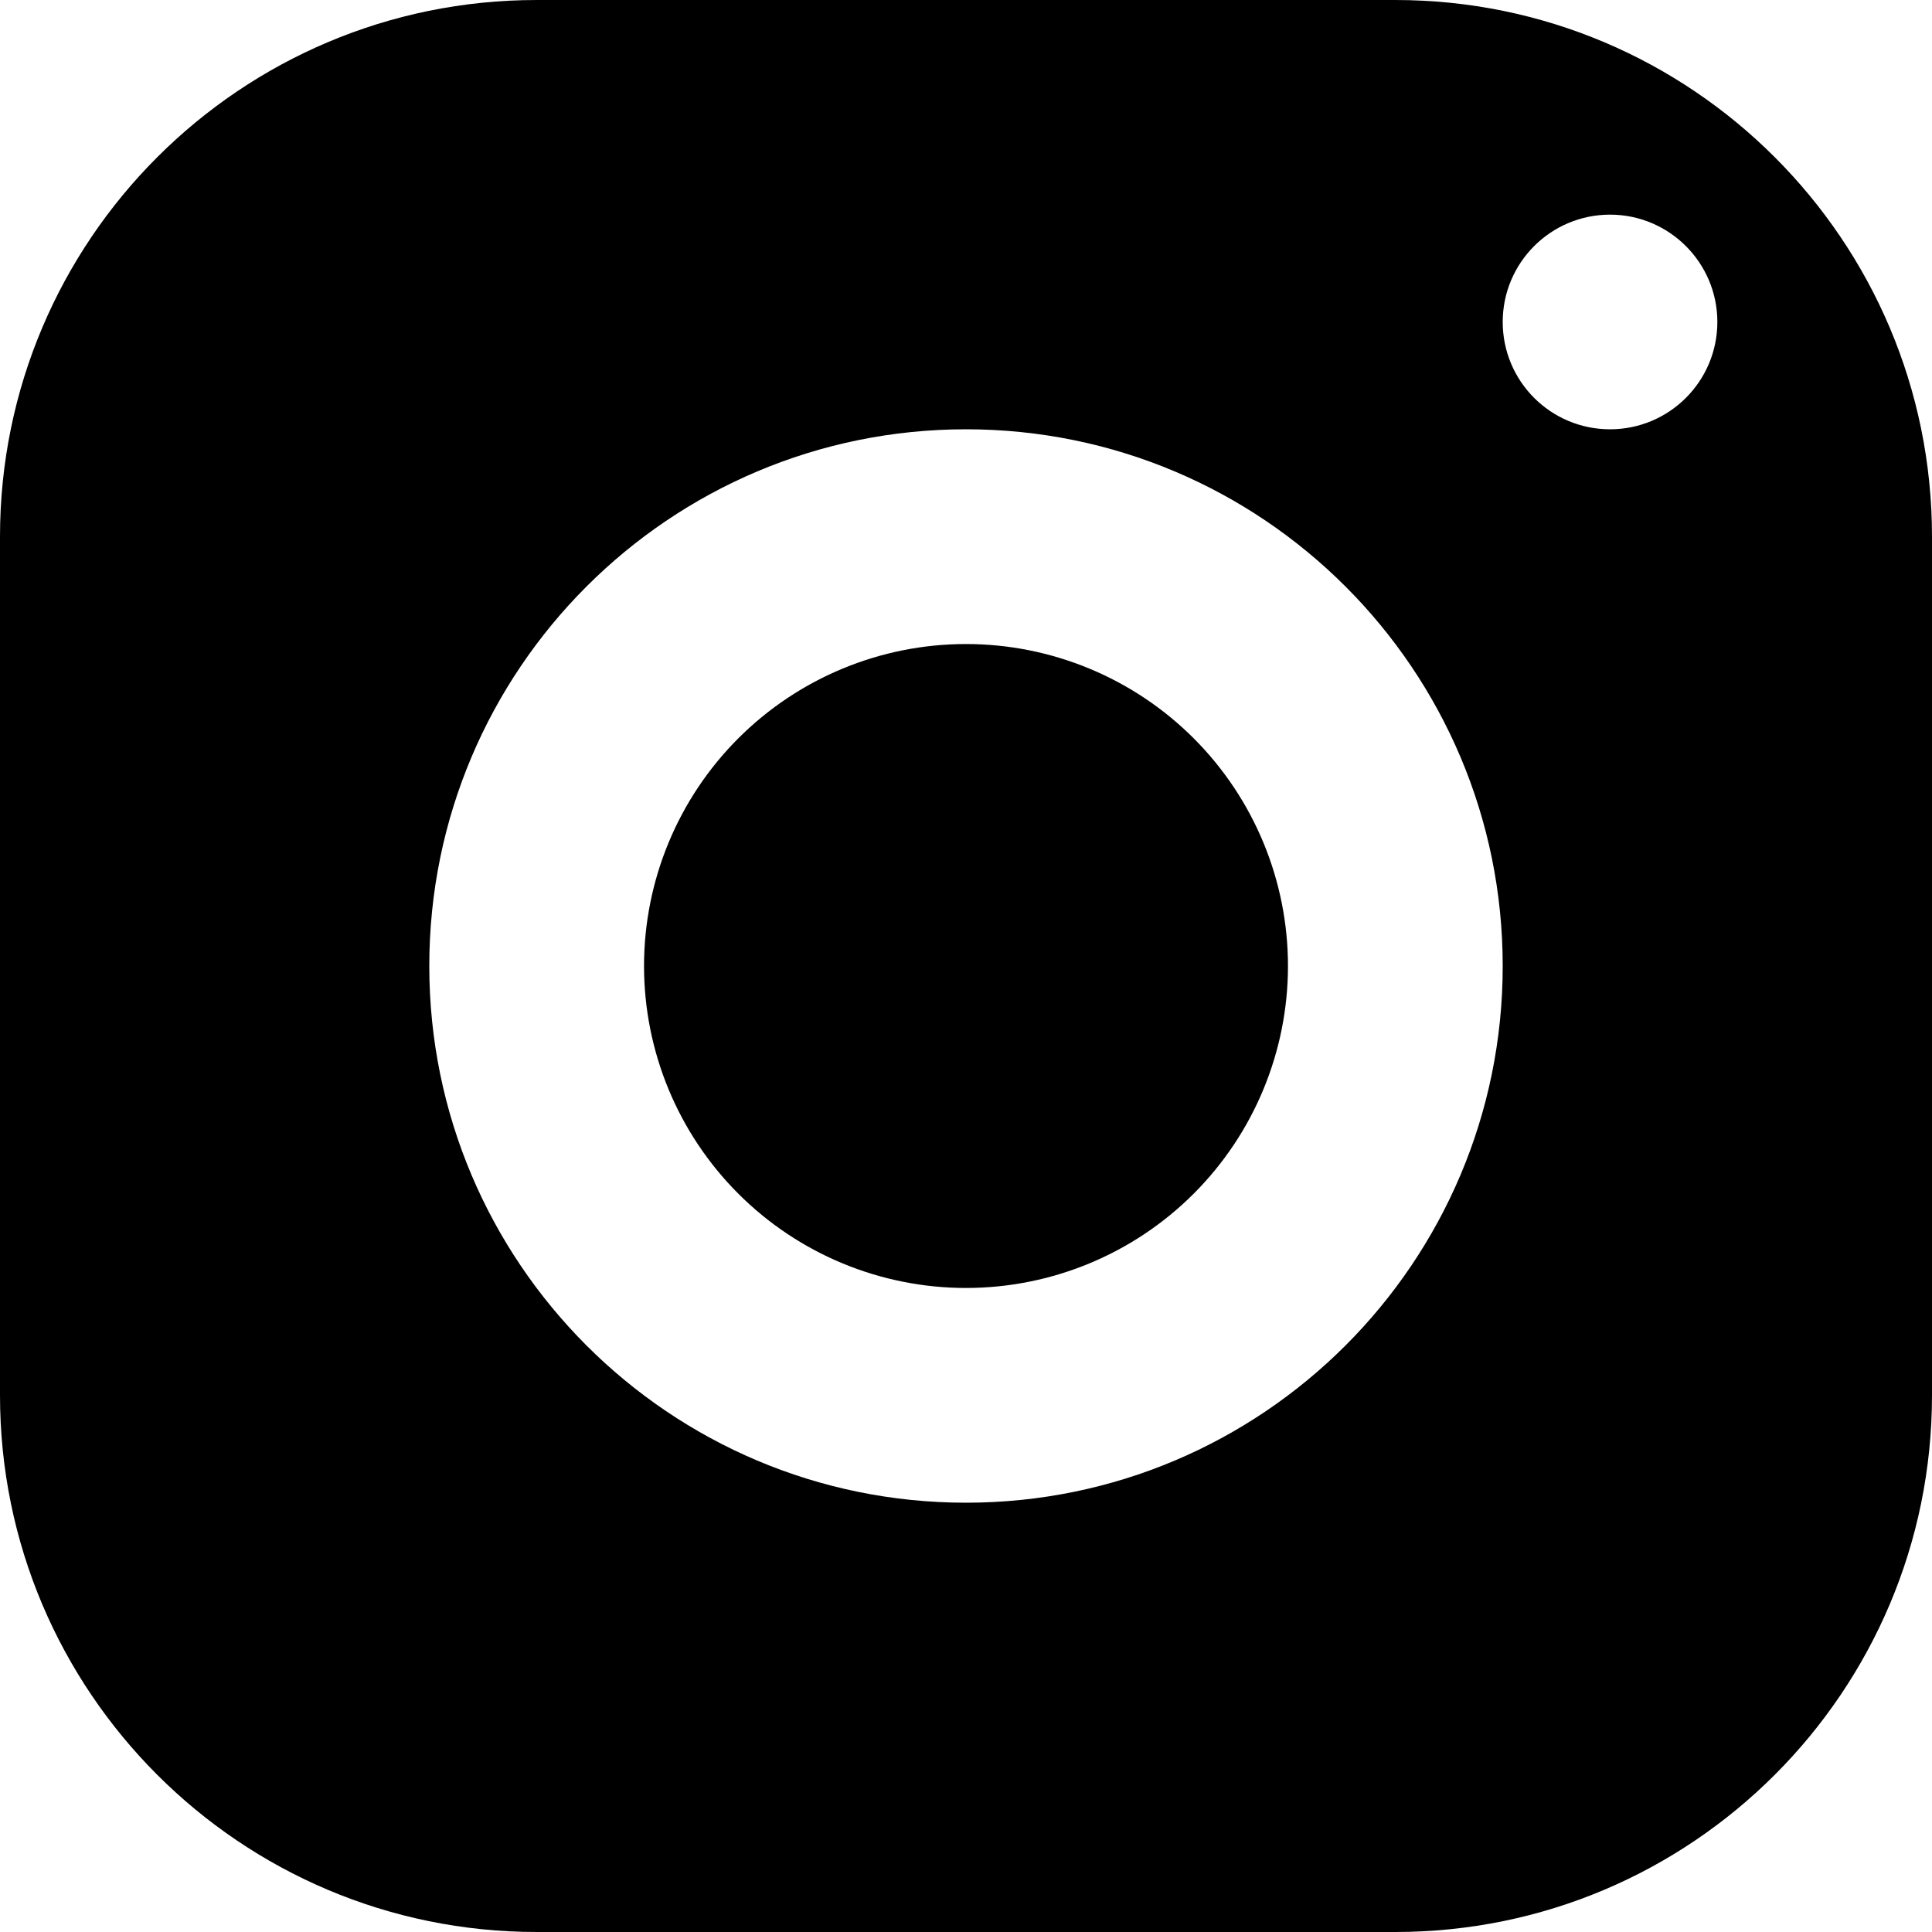
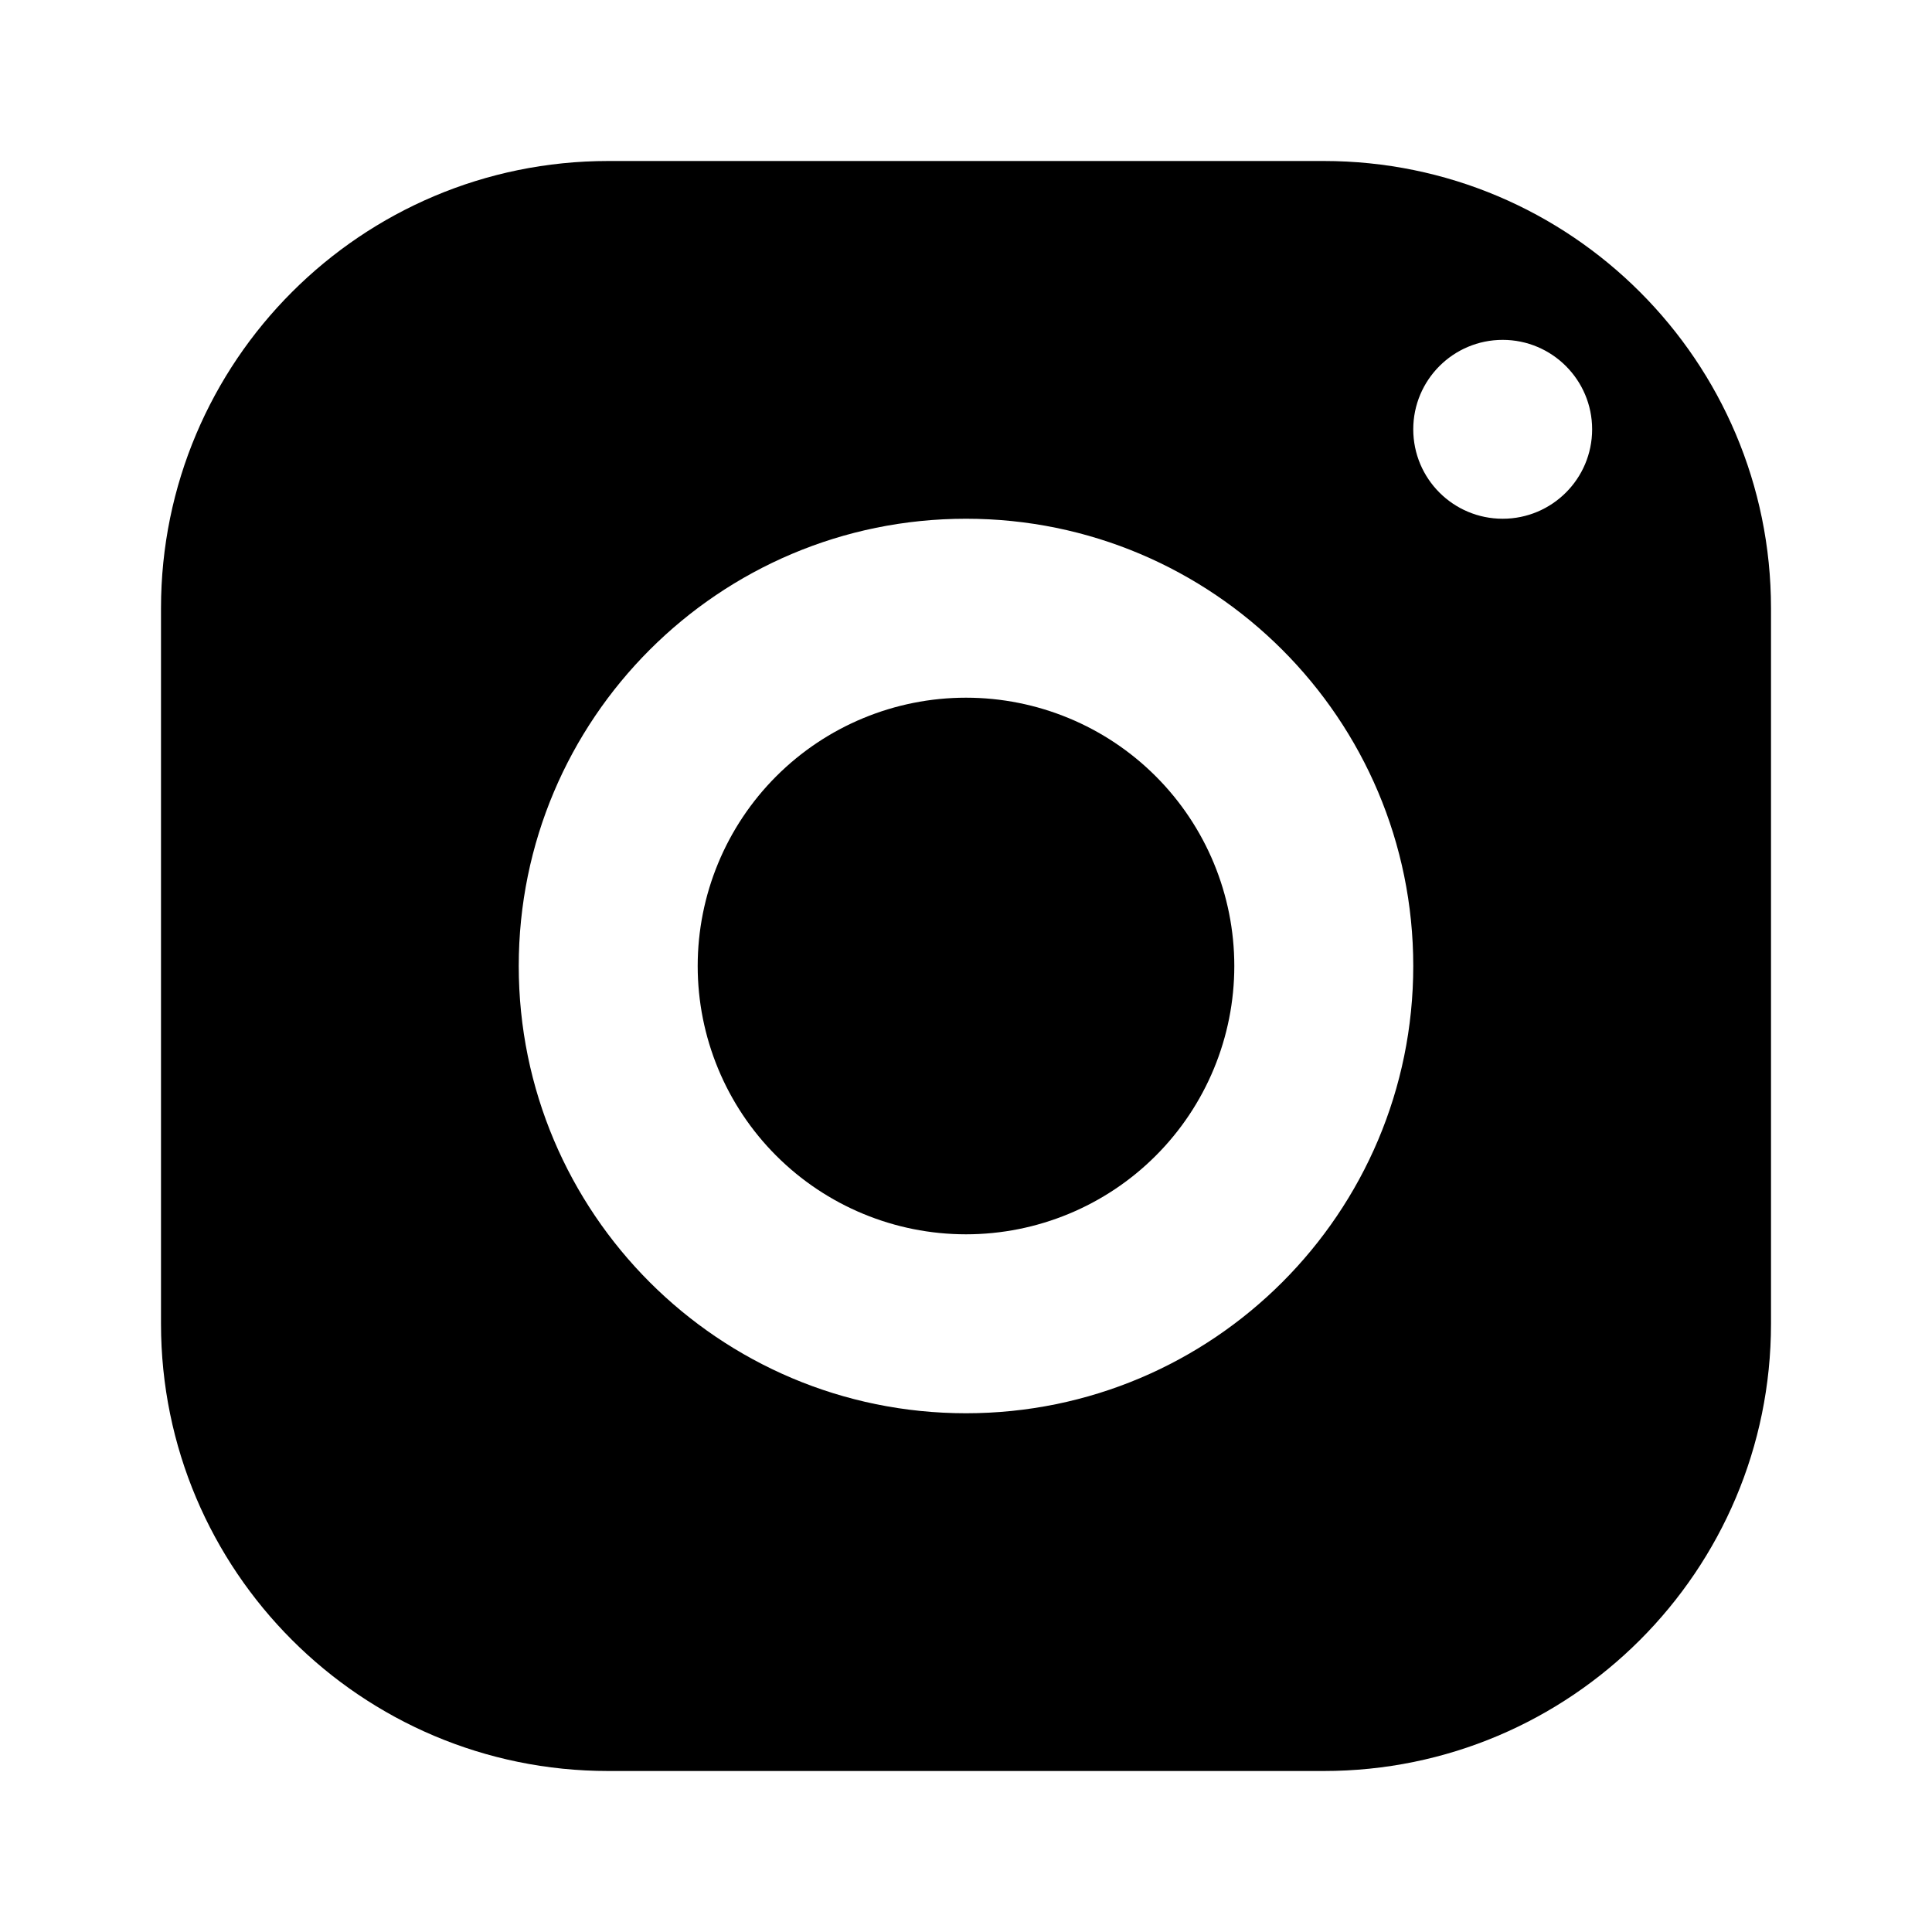
- <svg xmlns="http://www.w3.org/2000/svg" width="20" height="20" viewBox="0 0 20 20" fill="none">
-   <path d="M5.556 3.05176e-05C2.488 3.05176e-05 0 2.488 0 5.556V14.444C0 17.512 2.488 20 5.556 20H14.444C17.512 20 20 17.512 20 14.444V5.556C20 2.488 17.512 3.05176e-05 14.444 3.05176e-05H5.556ZM16.667 2.222C17.28 2.222 17.778 2.72 17.778 3.333C17.778 3.947 17.28 4.444 16.667 4.444C16.053 4.444 15.556 3.947 15.556 3.333C15.556 2.72 16.053 2.222 16.667 2.222ZM10 4.444C13.068 4.444 15.556 6.932 15.556 10C15.556 13.068 13.068 15.556 10 15.556C6.932 15.556 4.444 13.068 4.444 10C4.444 6.932 6.932 4.444 10 4.444ZM10 6.667C9.116 6.667 8.268 7.018 7.643 7.643C7.018 8.268 6.667 9.116 6.667 10C6.667 10.884 7.018 11.732 7.643 12.357C8.268 12.982 9.116 13.333 10 13.333C10.884 13.333 11.732 12.982 12.357 12.357C12.982 11.732 13.333 10.884 13.333 10C13.333 9.116 12.982 8.268 12.357 7.643C11.732 7.018 10.884 6.667 10 6.667Z" fill="black" />
+ <svg xmlns="http://www.w3.org/2000/svg" width="24" height="24" viewBox="0 0 24 24" fill="none">
+   <path d="M7.556 2C4.488 2 2 4.488 2 7.556V16.444C2 19.512 4.488 22 7.556 22H16.444C19.512 22 22 19.512 22 16.444V7.556C22 4.488 19.512 2 16.444 2H7.556ZM18.667 4.222C19.28 4.222 19.778 4.72 19.778 5.333C19.778 5.947 19.28 6.444 18.667 6.444C18.053 6.444 17.556 5.947 17.556 5.333C17.556 4.72 18.053 4.222 18.667 4.222ZM12 6.444C15.068 6.444 17.556 8.932 17.556 12C17.556 15.068 15.068 17.556 12 17.556C8.932 17.556 6.444 15.068 6.444 12C6.444 8.932 8.932 6.444 12 6.444ZM12 8.667C11.116 8.667 10.268 9.018 9.643 9.643C9.018 10.268 8.667 11.116 8.667 12C8.667 12.884 9.018 13.732 9.643 14.357C10.268 14.982 11.116 15.333 12 15.333C12.884 15.333 13.732 14.982 14.357 14.357C14.982 13.732 15.333 12.884 15.333 12C15.333 11.116 14.982 10.268 14.357 9.643C13.732 9.018 12.884 8.667 12 8.667Z" fill="black" />
</svg>
